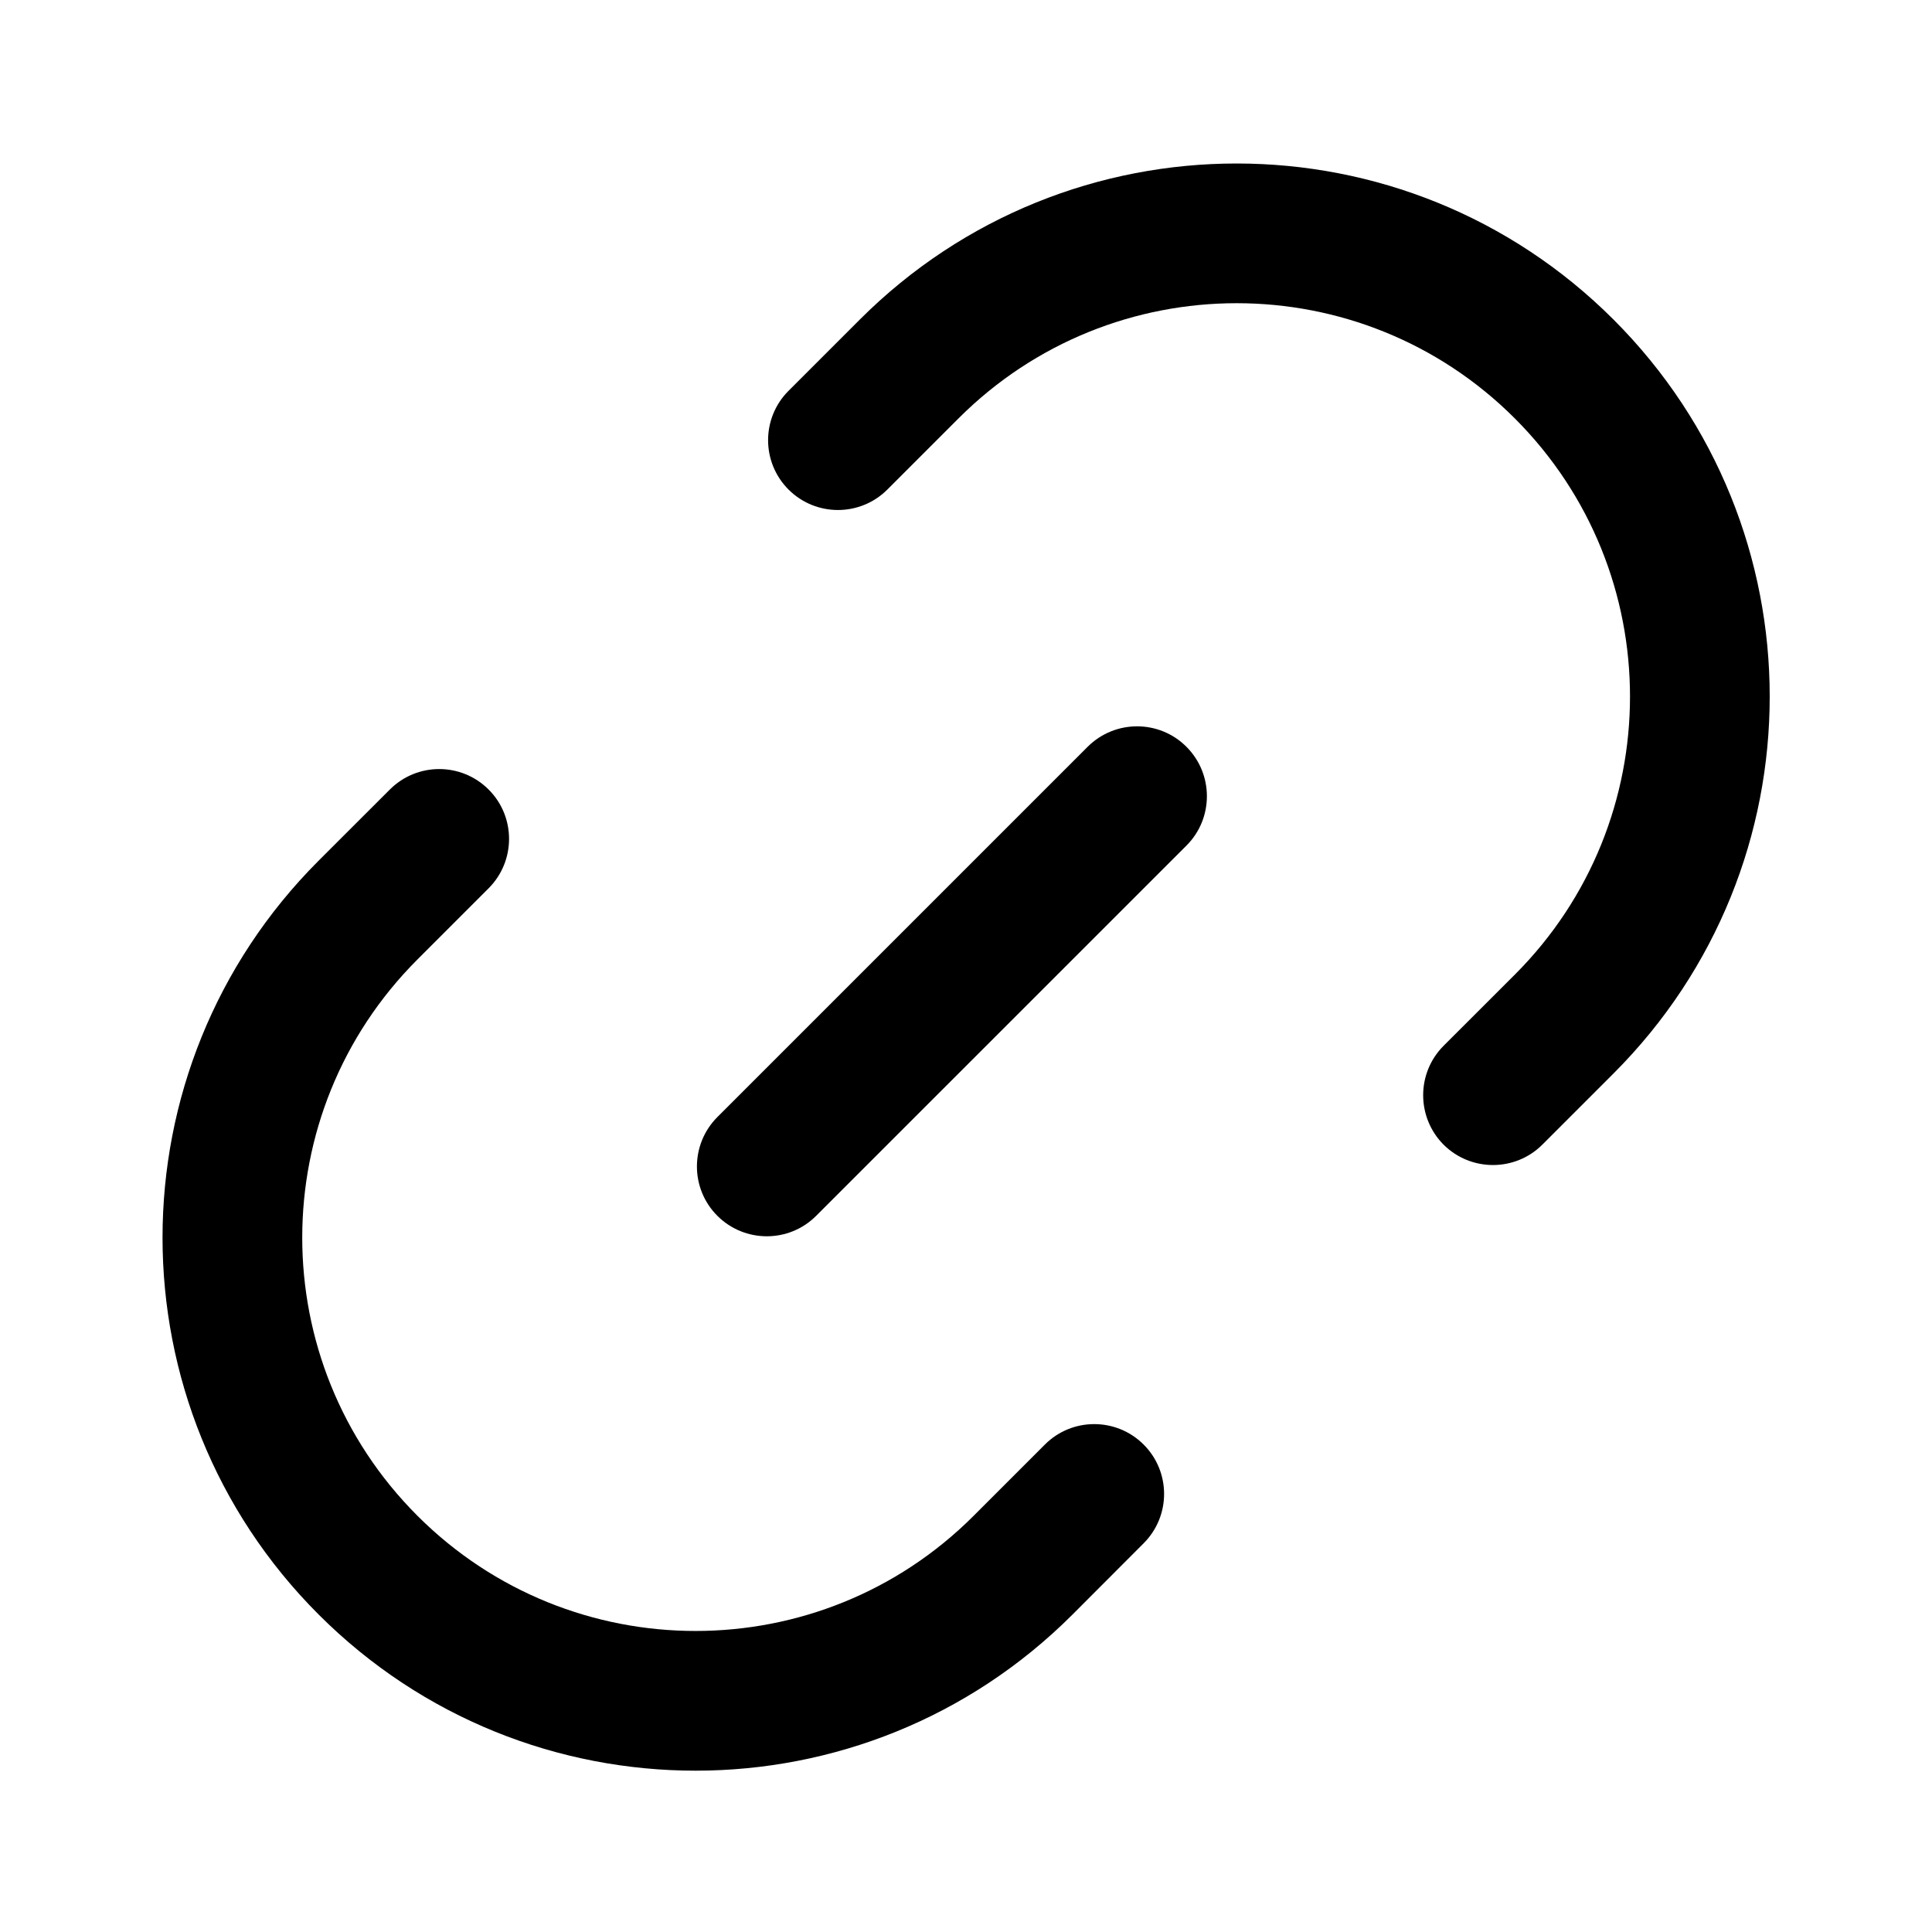
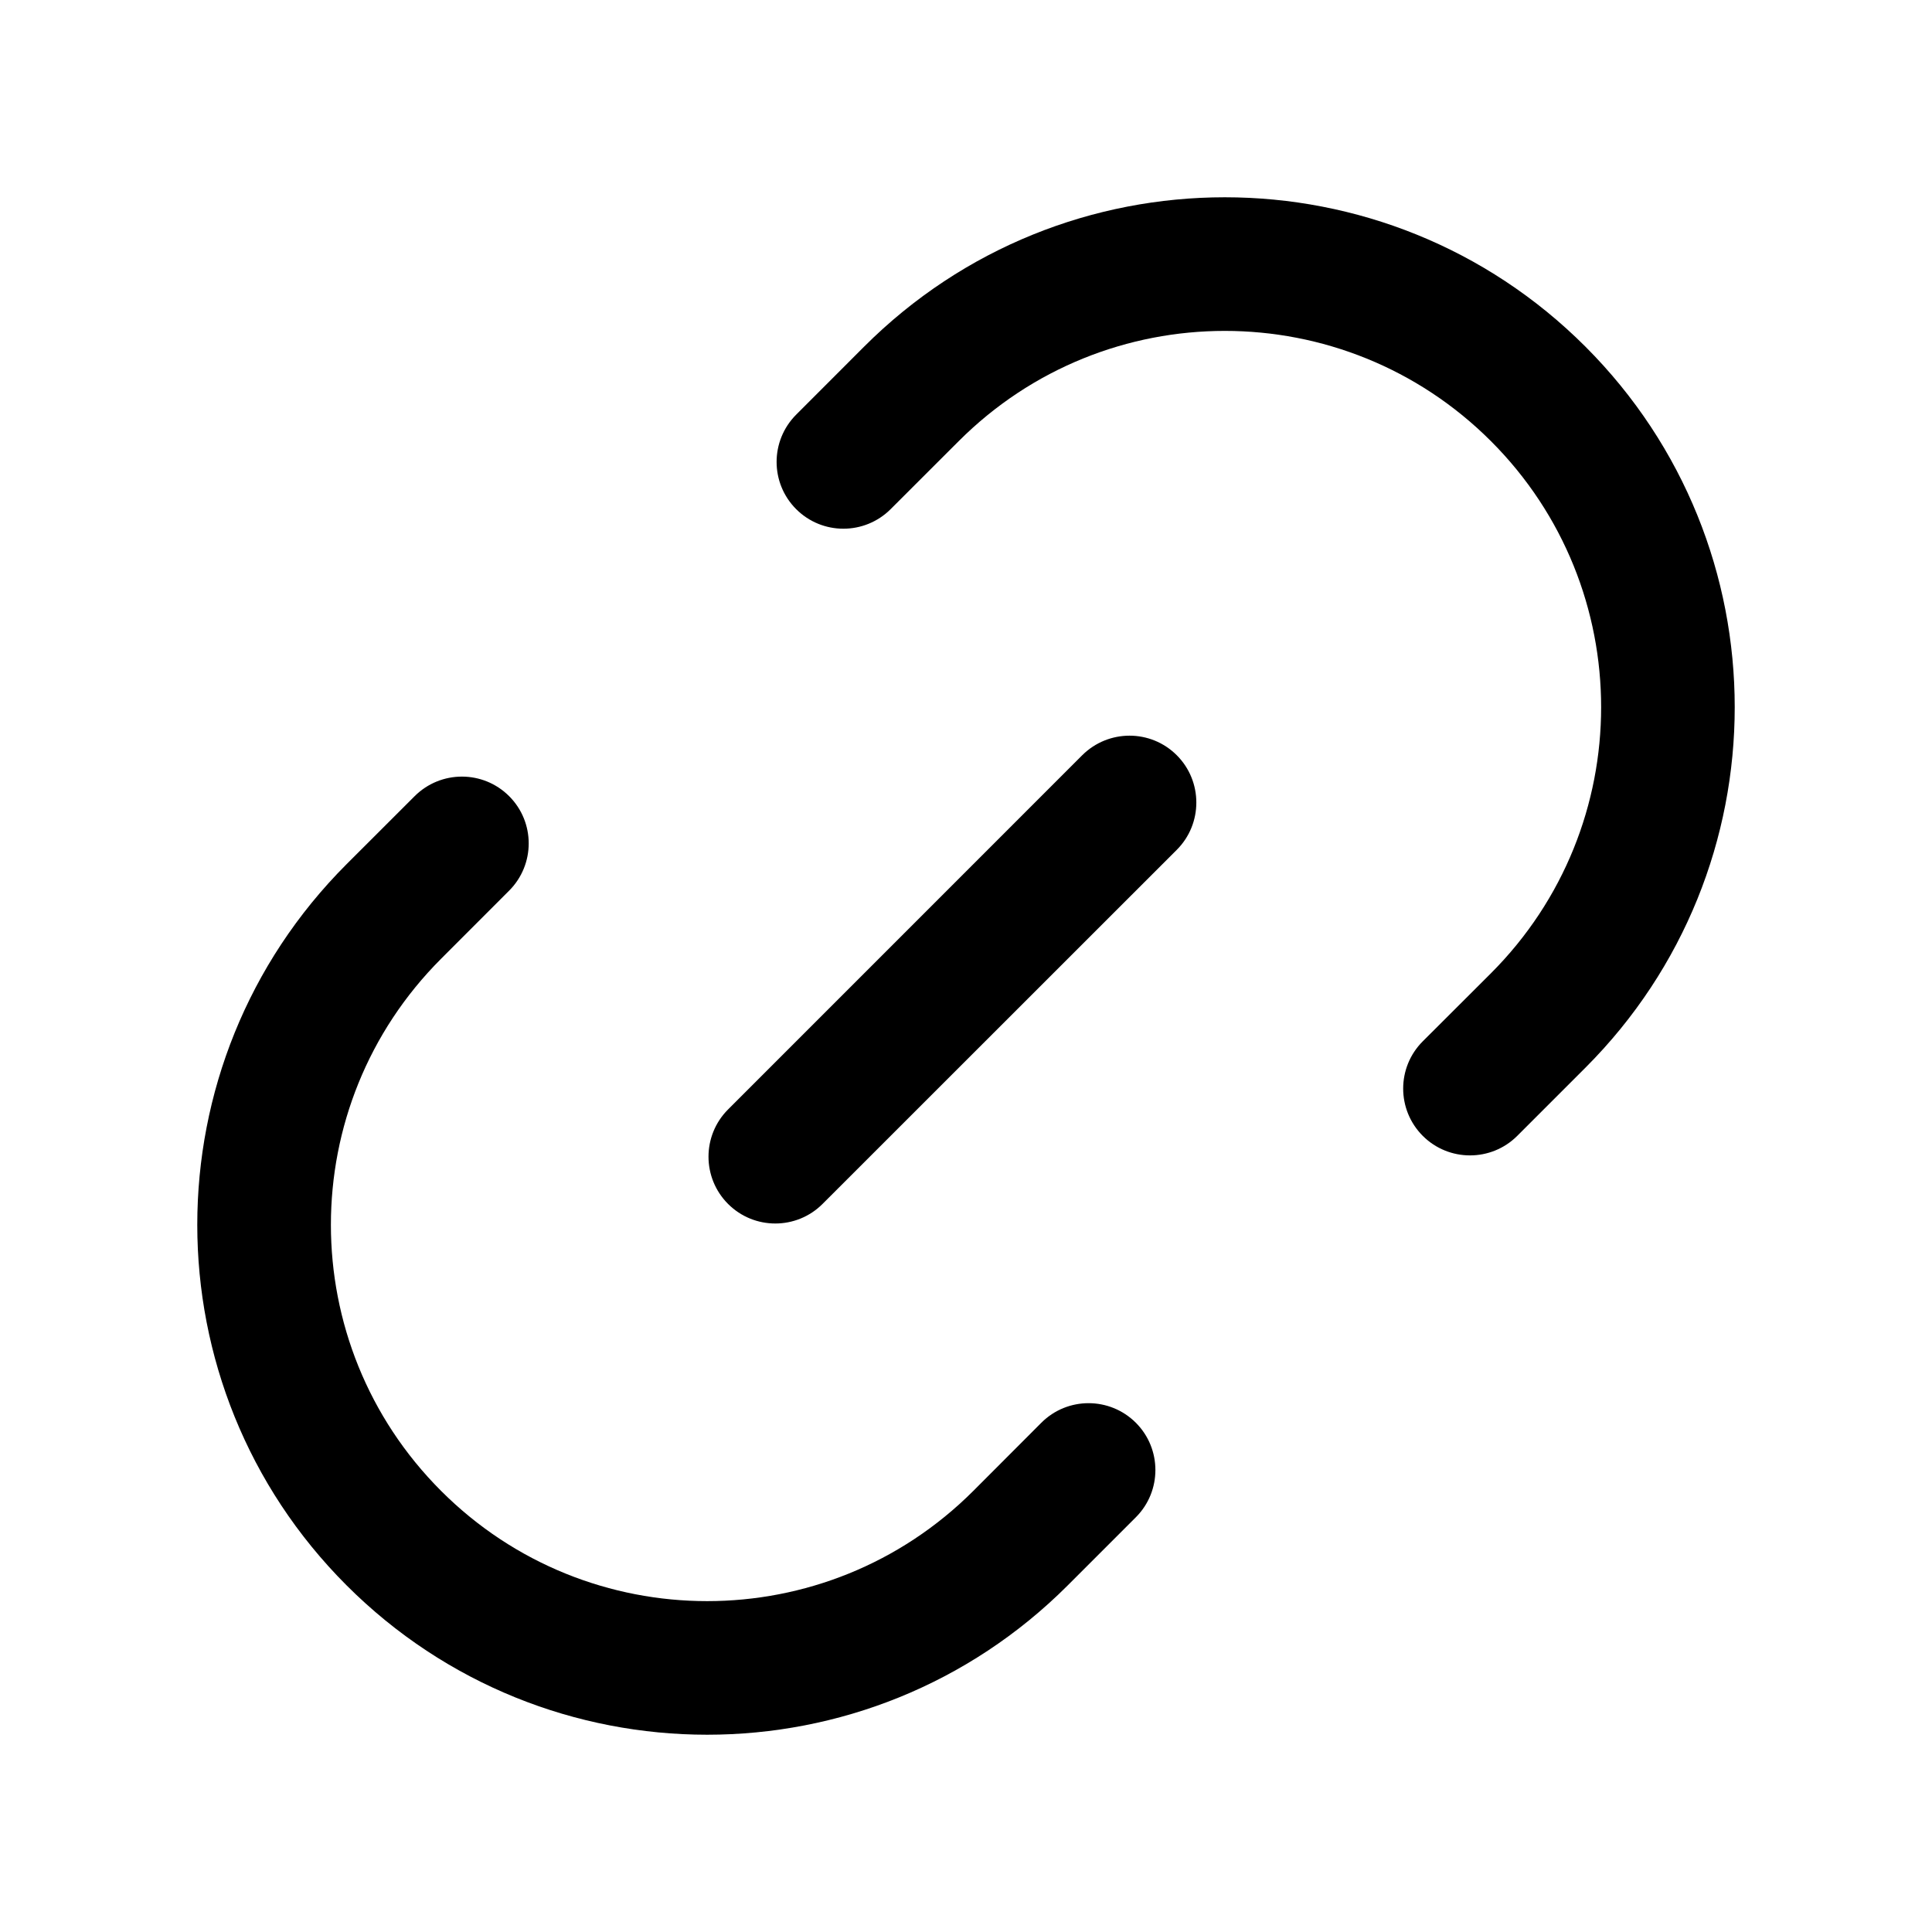
<svg xmlns="http://www.w3.org/2000/svg" width="32" height="32">
-   <path d="M6.457 13.077c.452-.452 1.184-.452 1.636 0 .452.451.451 1.184 0 1.636l-1.179 1.179c-2.544 2.544-2.544 6.67 0 9.214s6.67 2.544 9.213 0l1.18-1.18c.45-.451 1.183-.451 1.635 0 .452.452.452 1.184 0 1.636l-1.178 1.18c-3.448 3.448-9.038 3.448-12.486 0s-3.448-9.039 0-12.487zm11.558-.708c.452-.451 1.185-.452 1.636 0 .452.452.452 1.186 0 1.637l-6.133 6.132c-.451.452-1.184.451-1.636 0-.452-.452-.451-1.184 0-1.636zM14.24 5.294c3.447-3.448 9.038-3.448 12.486 0s3.448 9.037 0 12.485l-1.18 1.18c-.451.45-1.184.45-1.636 0-.45-.453-.451-1.185 0-1.637l1.18-1.179c2.544-2.544 2.544-6.669 0-9.213s-6.67-2.544-9.214 0l-1.179 1.179c-.452.451-1.184.451-1.636 0-.452-.452-.452-1.185 0-1.636z" />
+   <path d="M6.868 13.187c.433-.432 1.133-.432 1.565 0s.432 1.132 0 1.565l-1.126 1.127c-2.435 2.434-2.435 6.381 0 8.816 2.433 2.433 6.378 2.433 8.813 0l1.128-1.13c.432-.432 1.132-.432 1.565 0 .432.432.432 1.134 0 1.566l-1.128 1.128c-3.298 3.298-8.646 3.298-11.944 0s-3.298-8.647 0-11.946zm11.057-.678c.434-.432 1.134-.432 1.566 0s.432 1.135 0 1.567l-5.867 5.865c-.432.432-1.133.432-1.565 0s-.432-1.133 0-1.565zm-3.612-6.768c3.299-3.298 8.648-3.298 11.946 0s3.298 8.646 0 11.944l-1.128 1.128c-.432.432-1.134.432-1.566 0-.432-.433-.432-1.133 0-1.565l1.13-1.128c2.433-2.435 2.433-6.38 0-8.813-2.435-2.435-6.382-2.435-8.816 0l-1.127 1.126c-.433.432-1.133.432-1.565 0s-.432-1.132 0-1.565z" />
</svg>
